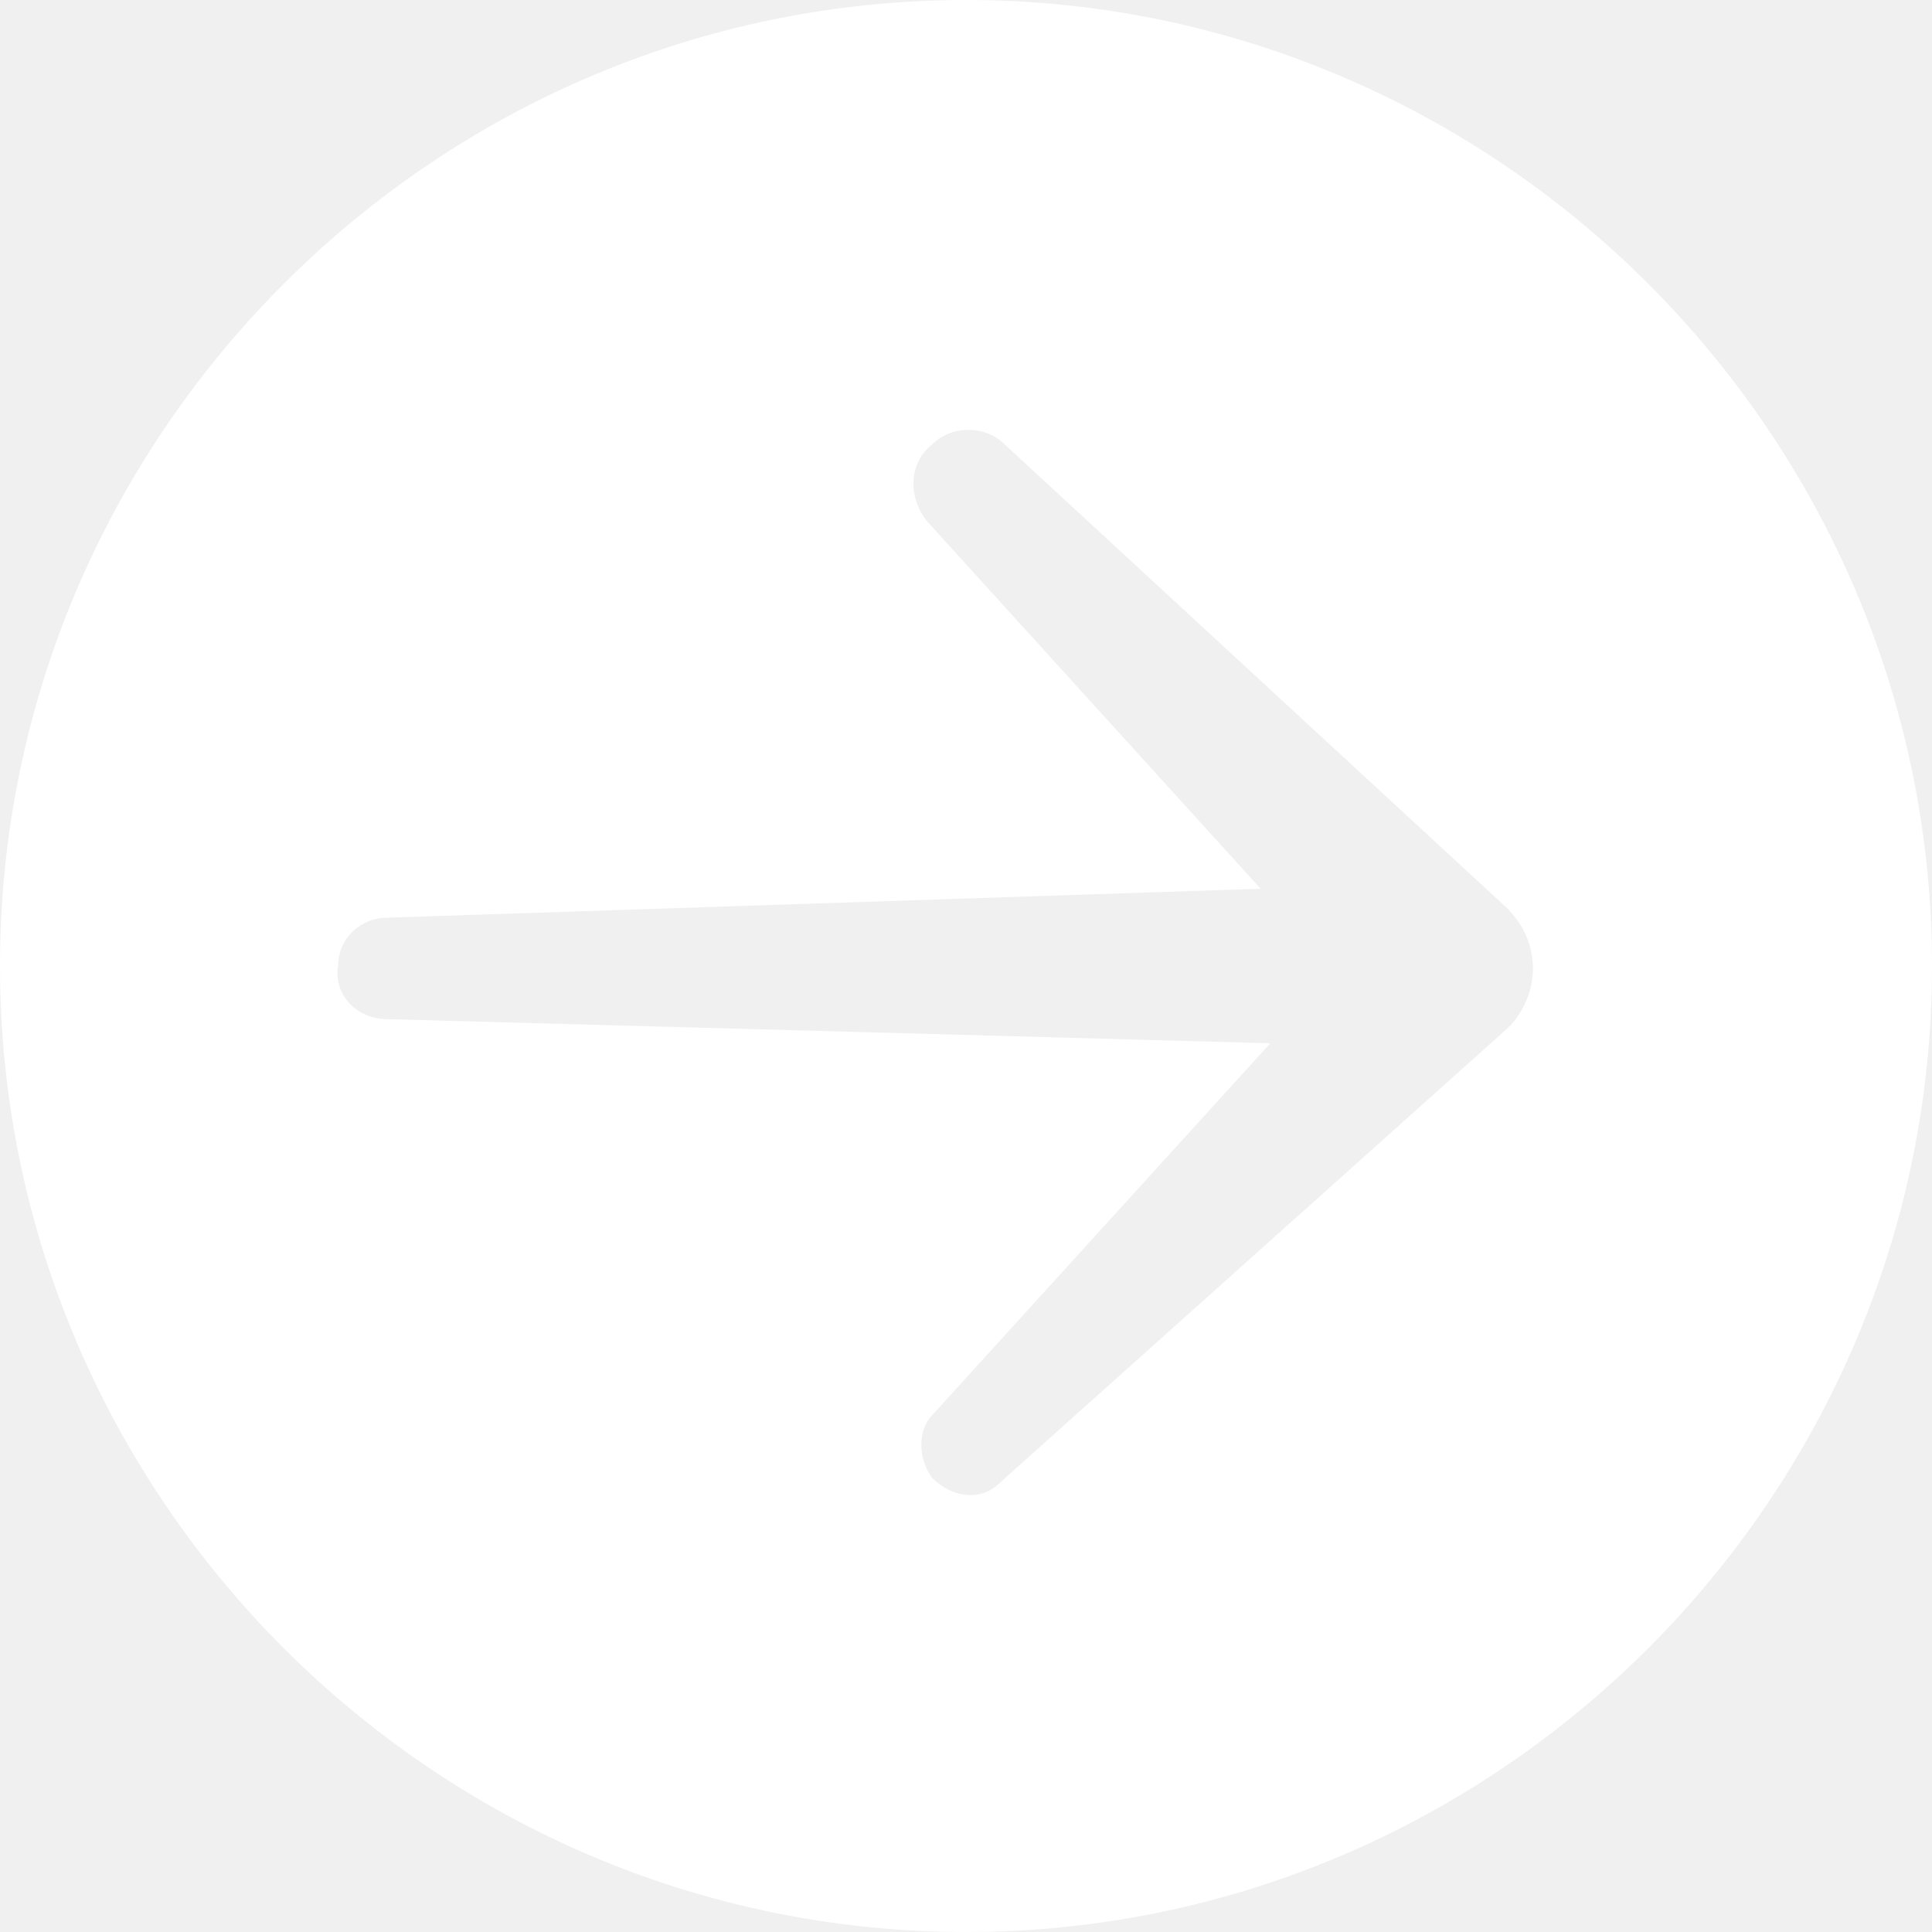
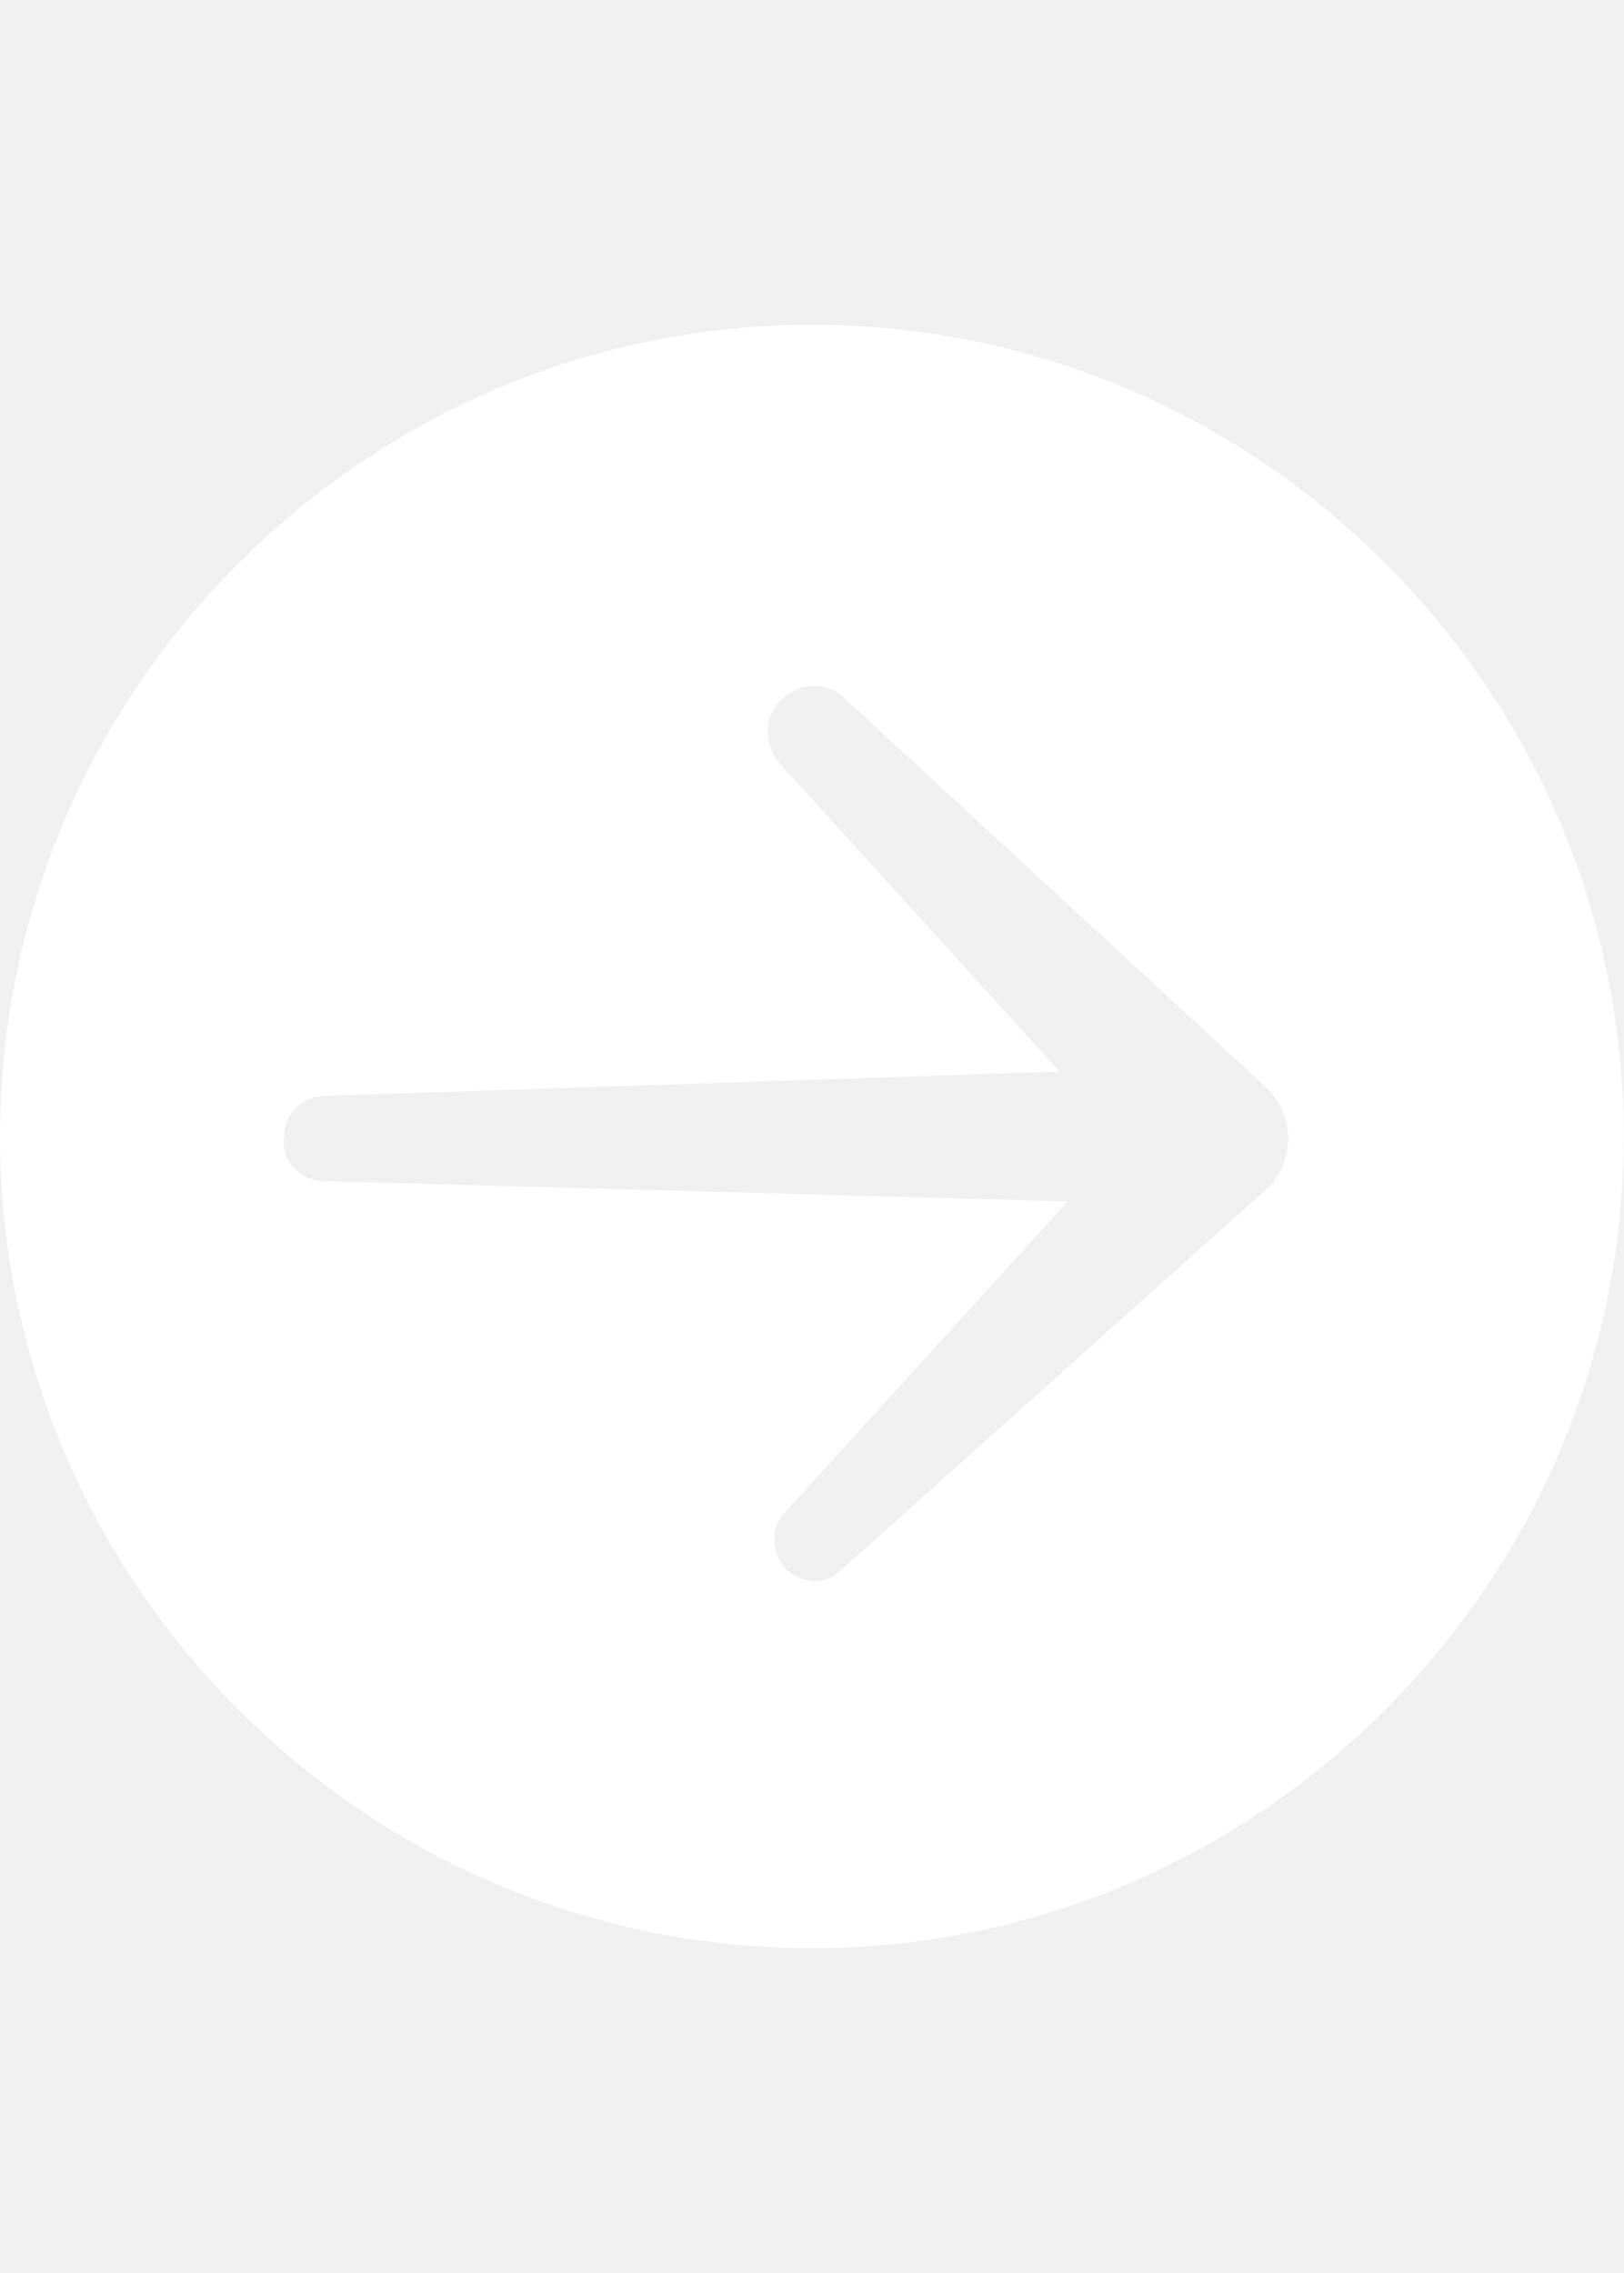
- <svg width="20" height="20" viewBox="0 0 40 40" enable-background="new 0 0 40 40">
+ <svg width="20" height="28" viewBox="0 0 40 40" enable-background="new 0 0 40 40">
  <g>
    <path fill="#FFFFFF" d="M20,0C9,0,0,9,0,20s9,20,20,20c11,0,20-9,20-20S31,0,20,0z M31.3,21.2l-0.1,0.1l-10.5,9.4 c-0.4,0.4-1,0.3-1.4-0.1c-0.3-0.4-0.3-1,0-1.3l7-7.7L8,21.1c-0.6,0-1.1-0.5-1-1.1c0-0.6,0.5-1,1-1l18.1-0.6l-6.9-7.6 c-0.4-0.5-0.4-1.2,0.1-1.6c0.4-0.4,1.1-0.4,1.5,0l10.4,9.6l0,0C31.9,19.5,31.9,20.5,31.3,21.2z" />
  </g>
</svg>
